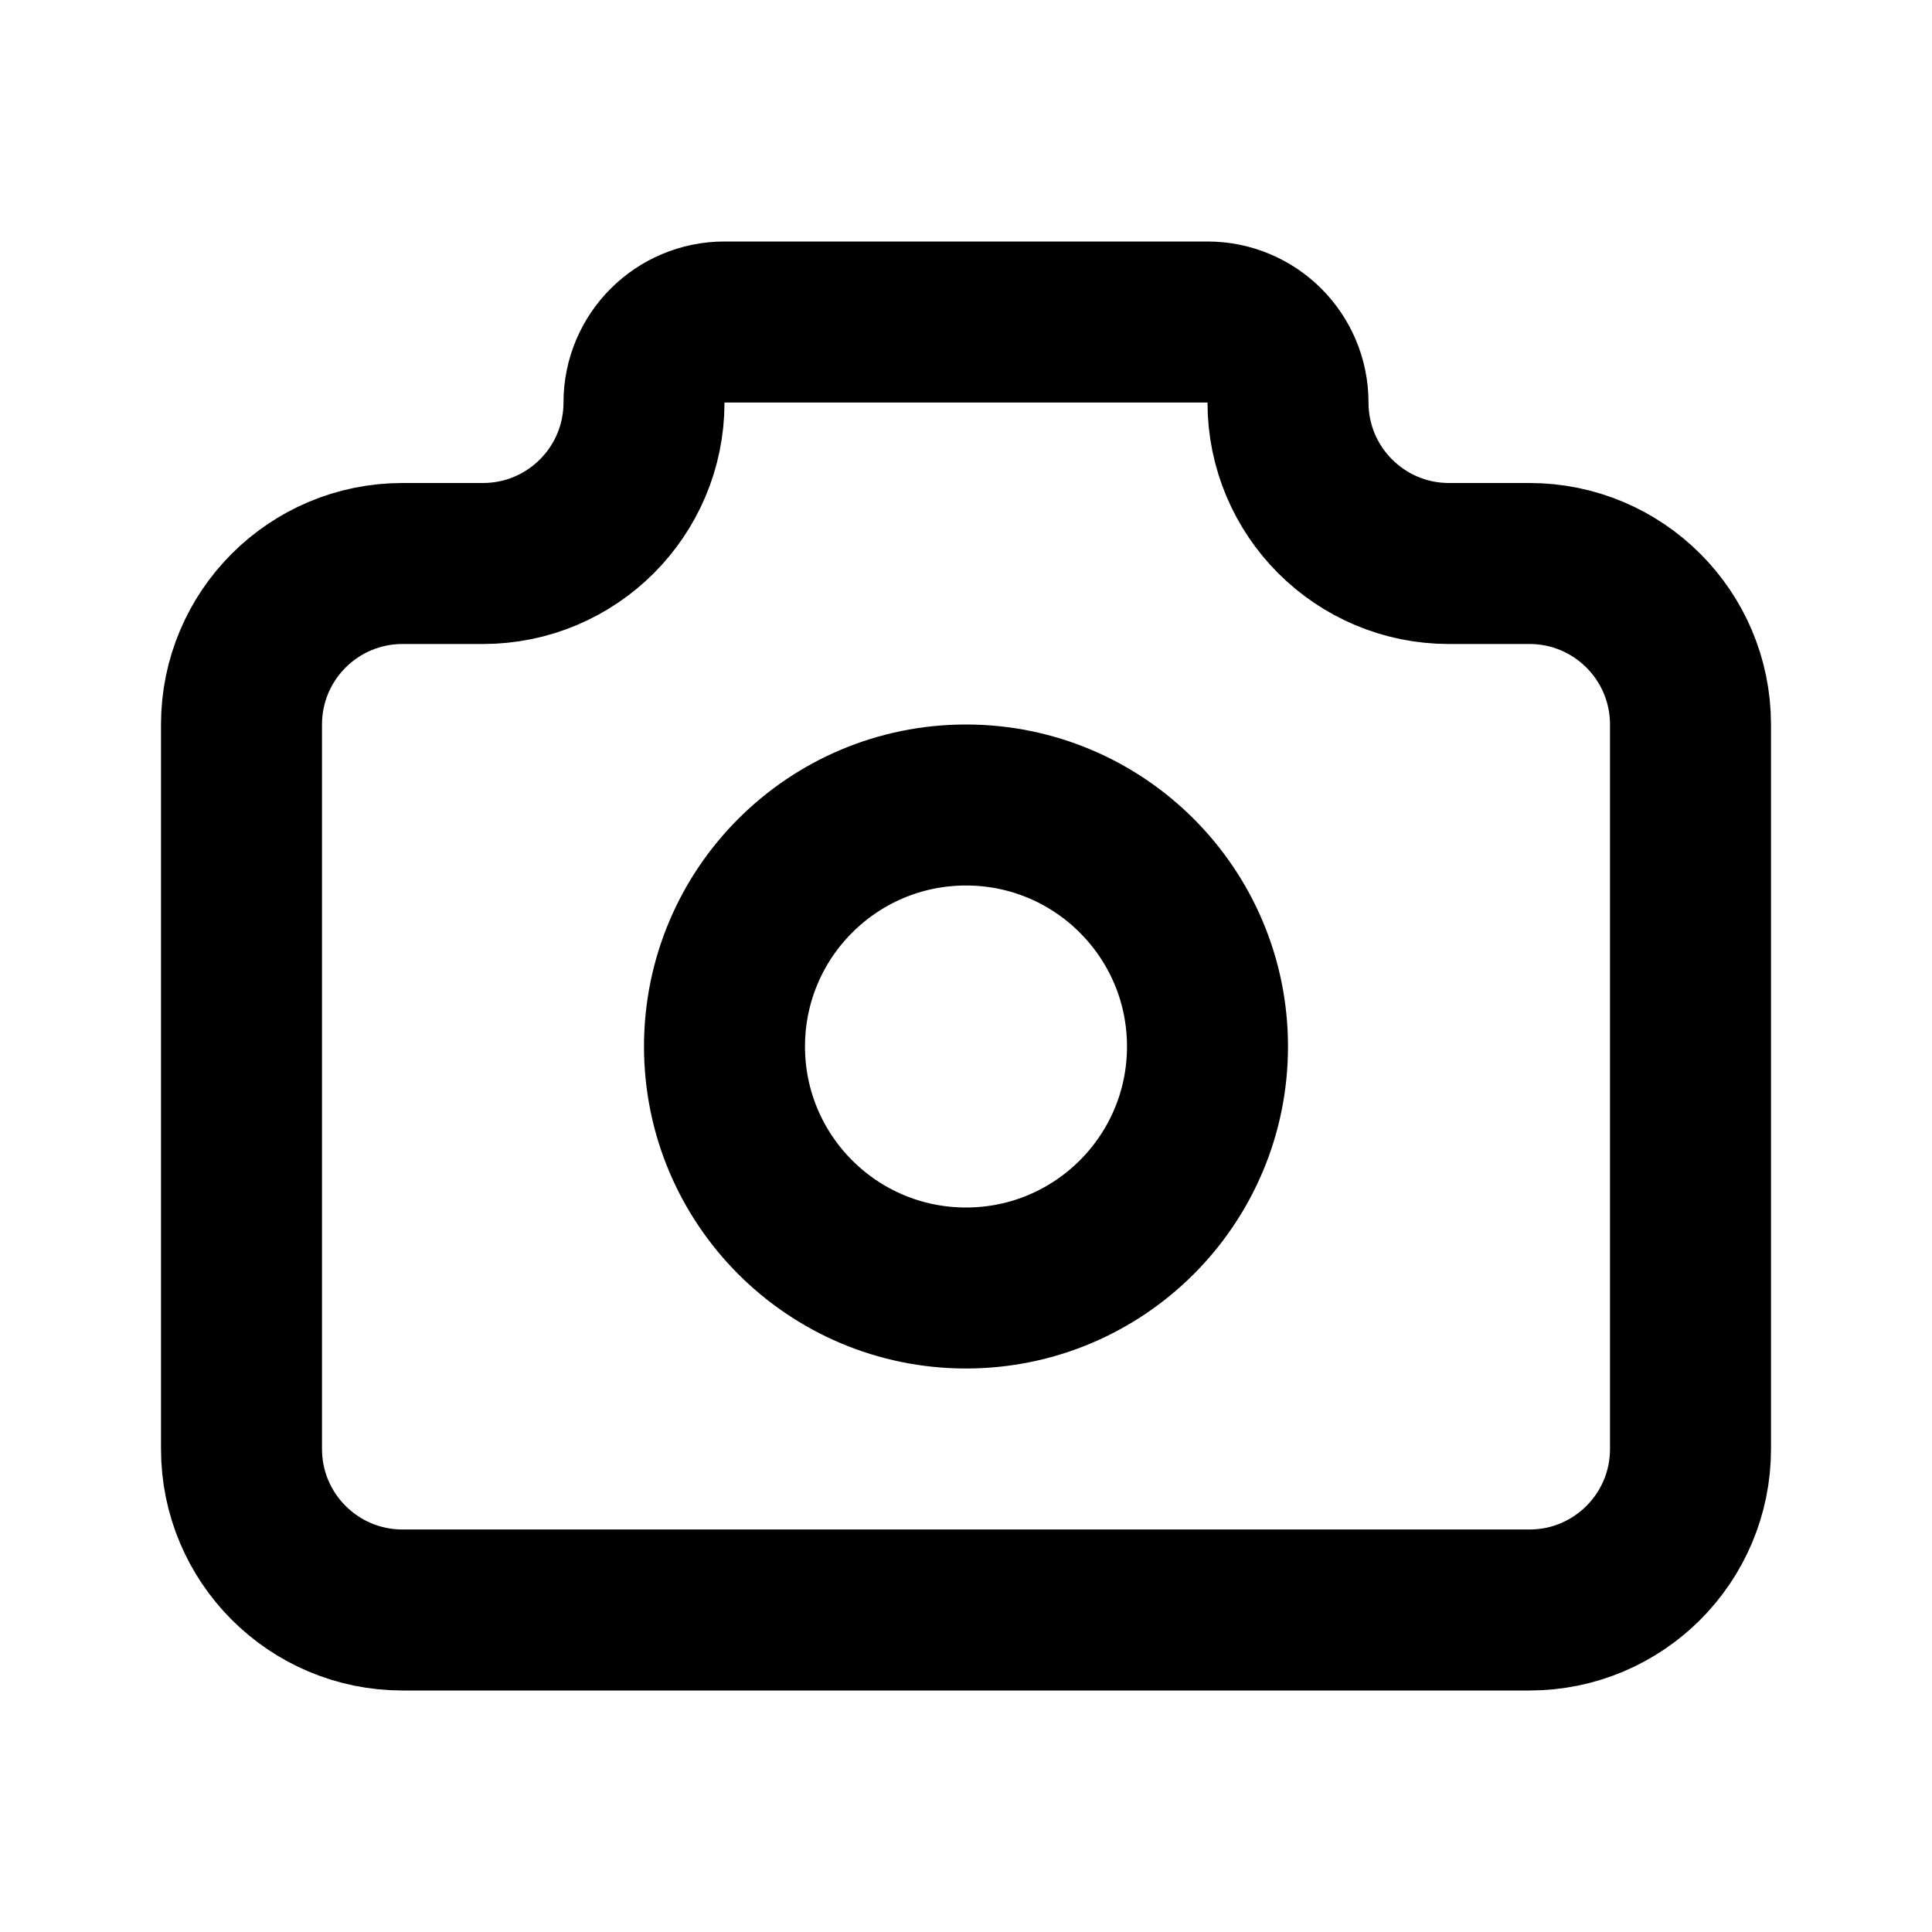
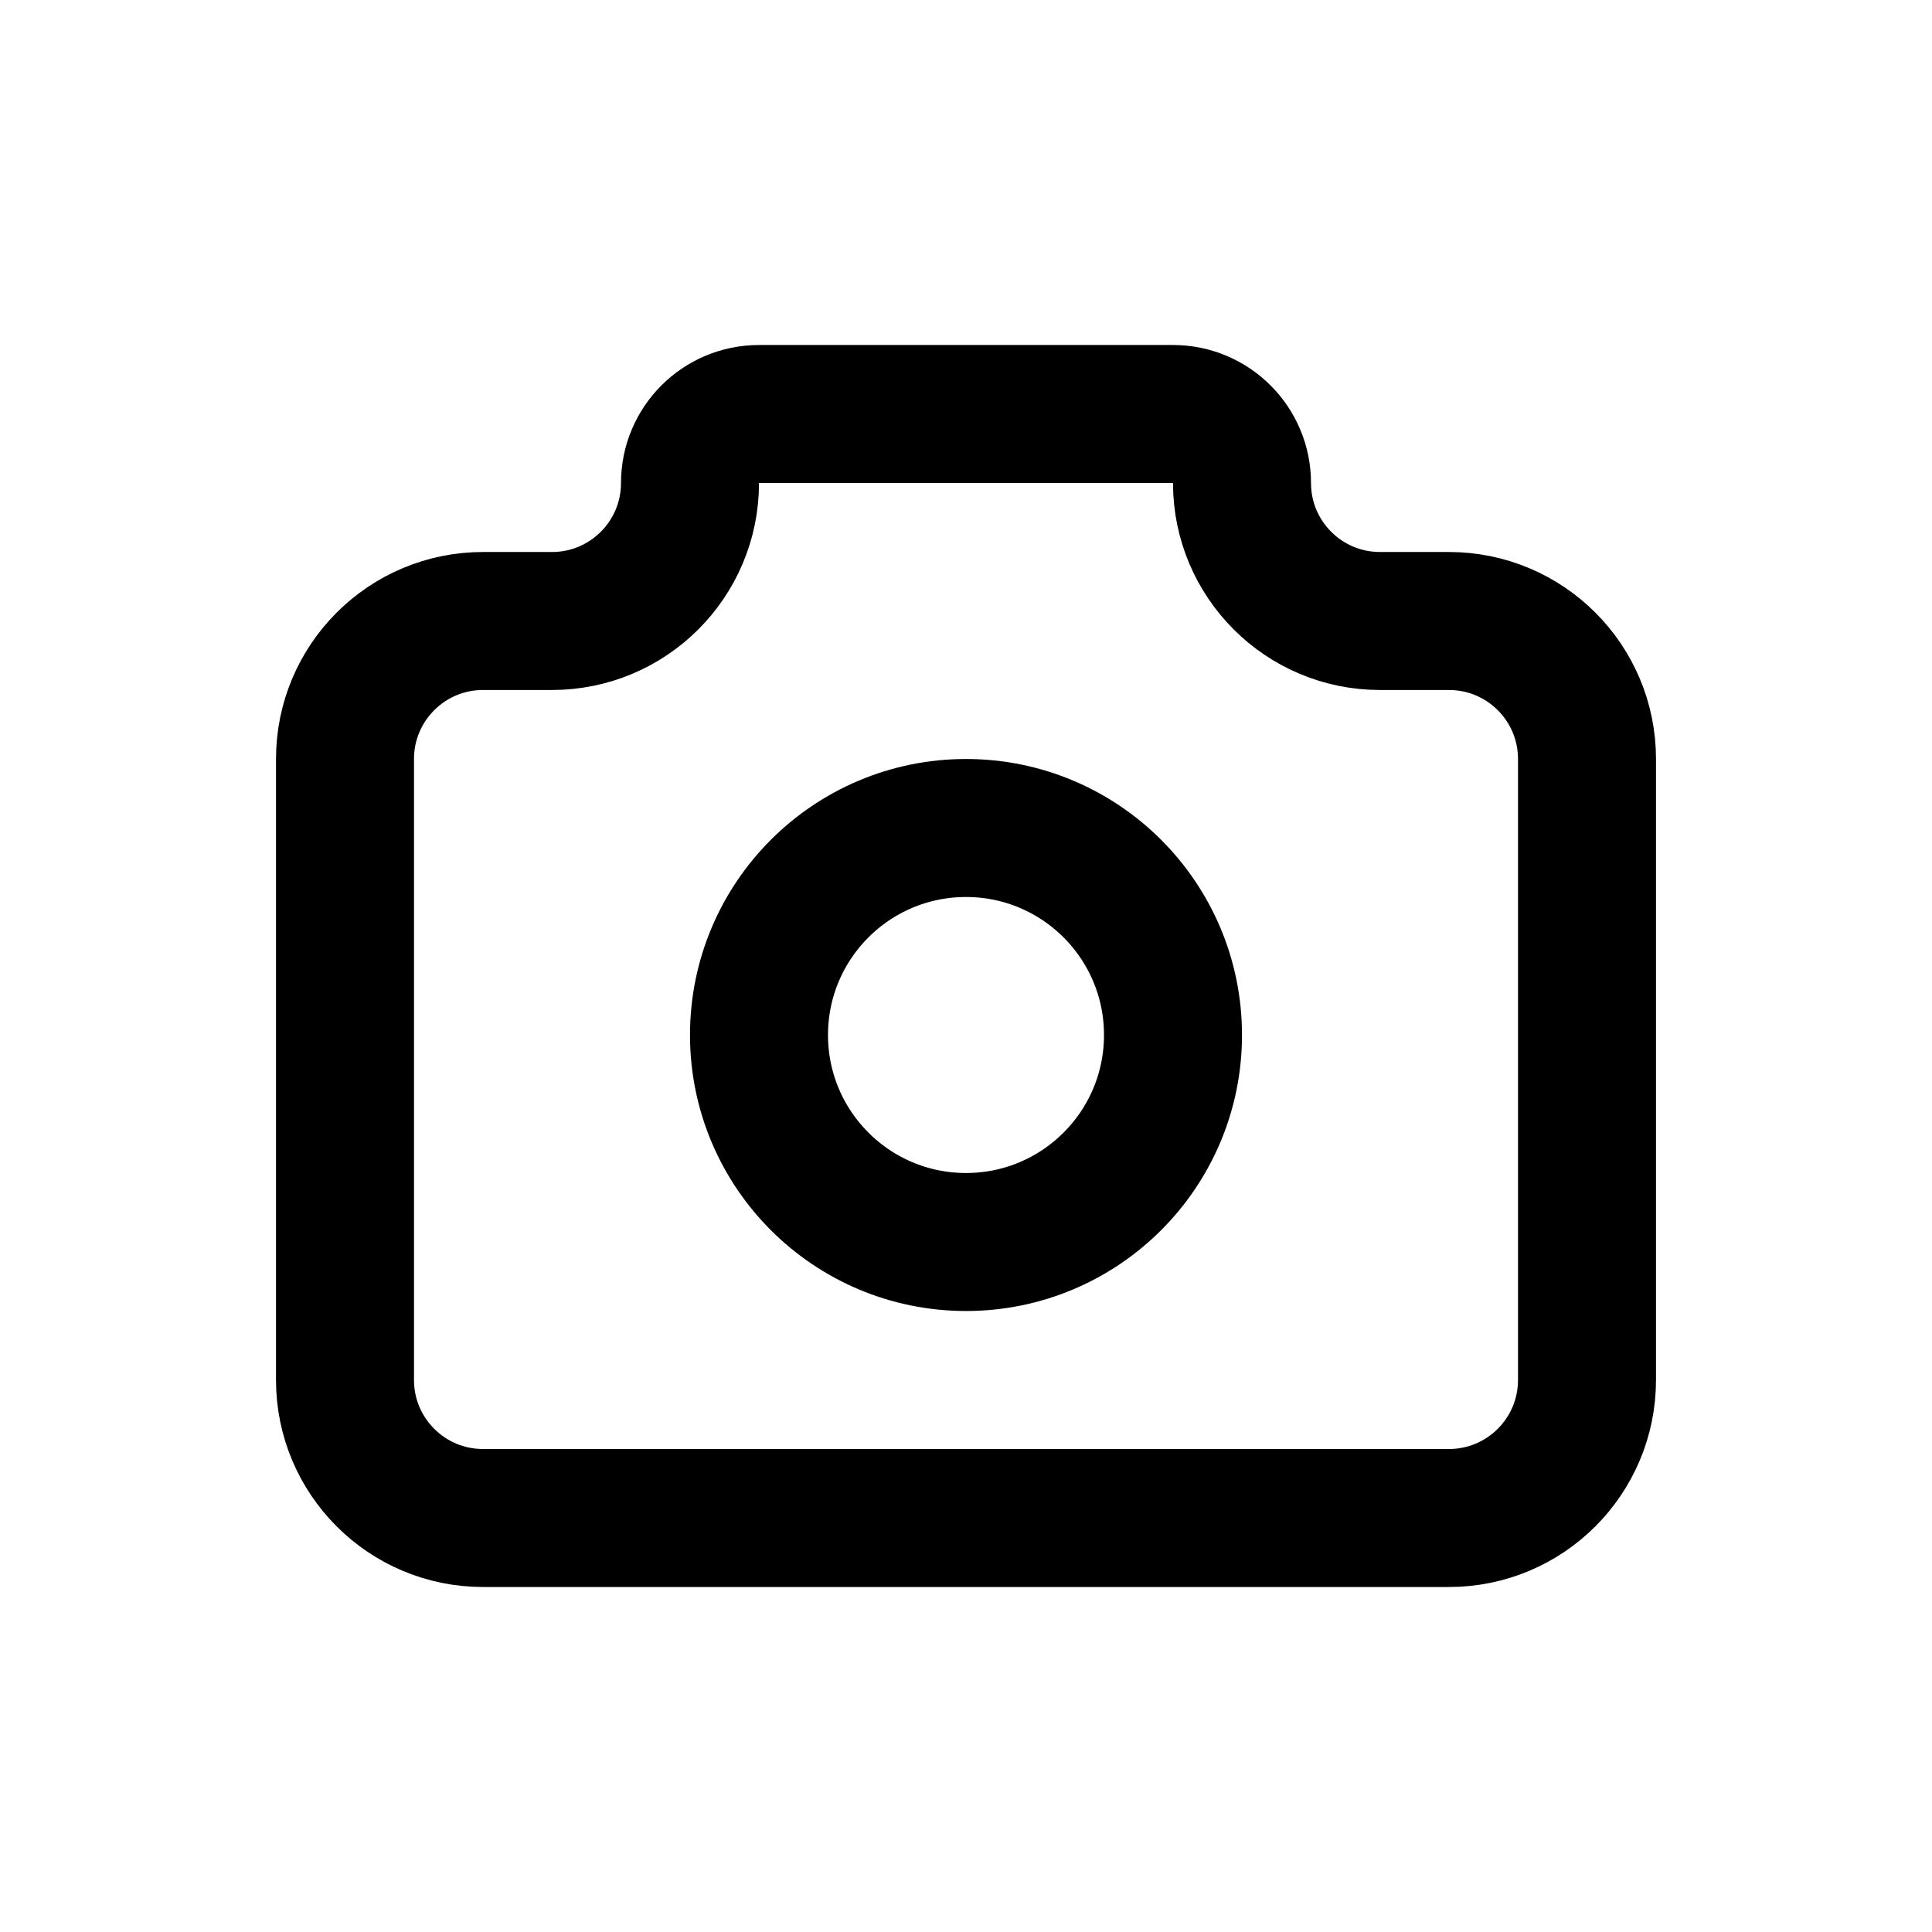
- <svg xmlns="http://www.w3.org/2000/svg" viewBox="0 0 24 24" fill="none" stroke="currentColor" stroke-width="2" stroke-linecap="round" stroke-linejoin="round">
+ <svg xmlns="http://www.w3.org/2000/svg" viewBox="-2 -2 28 28" fill="none" stroke="currentColor" stroke-width="2" stroke-linecap="round" stroke-linejoin="round">
  <path d="M5 7h1a2 2 0 0 0 2 -2a1 1 0 0 1 1 -1h6a1 1 0 0 1 1 1a2 2 0 0 0 2 2h1a2 2 0 0 1 2 2v9a2 2 0 0 1 -2 2h-14a2 2 0 0 1 -2 -2v-9a2 2 0 0 1 2 -2" />
  <path d="M9 13a3 3 0 1 0 6 0a3 3 0 0 0 -6 0" />
</svg>
